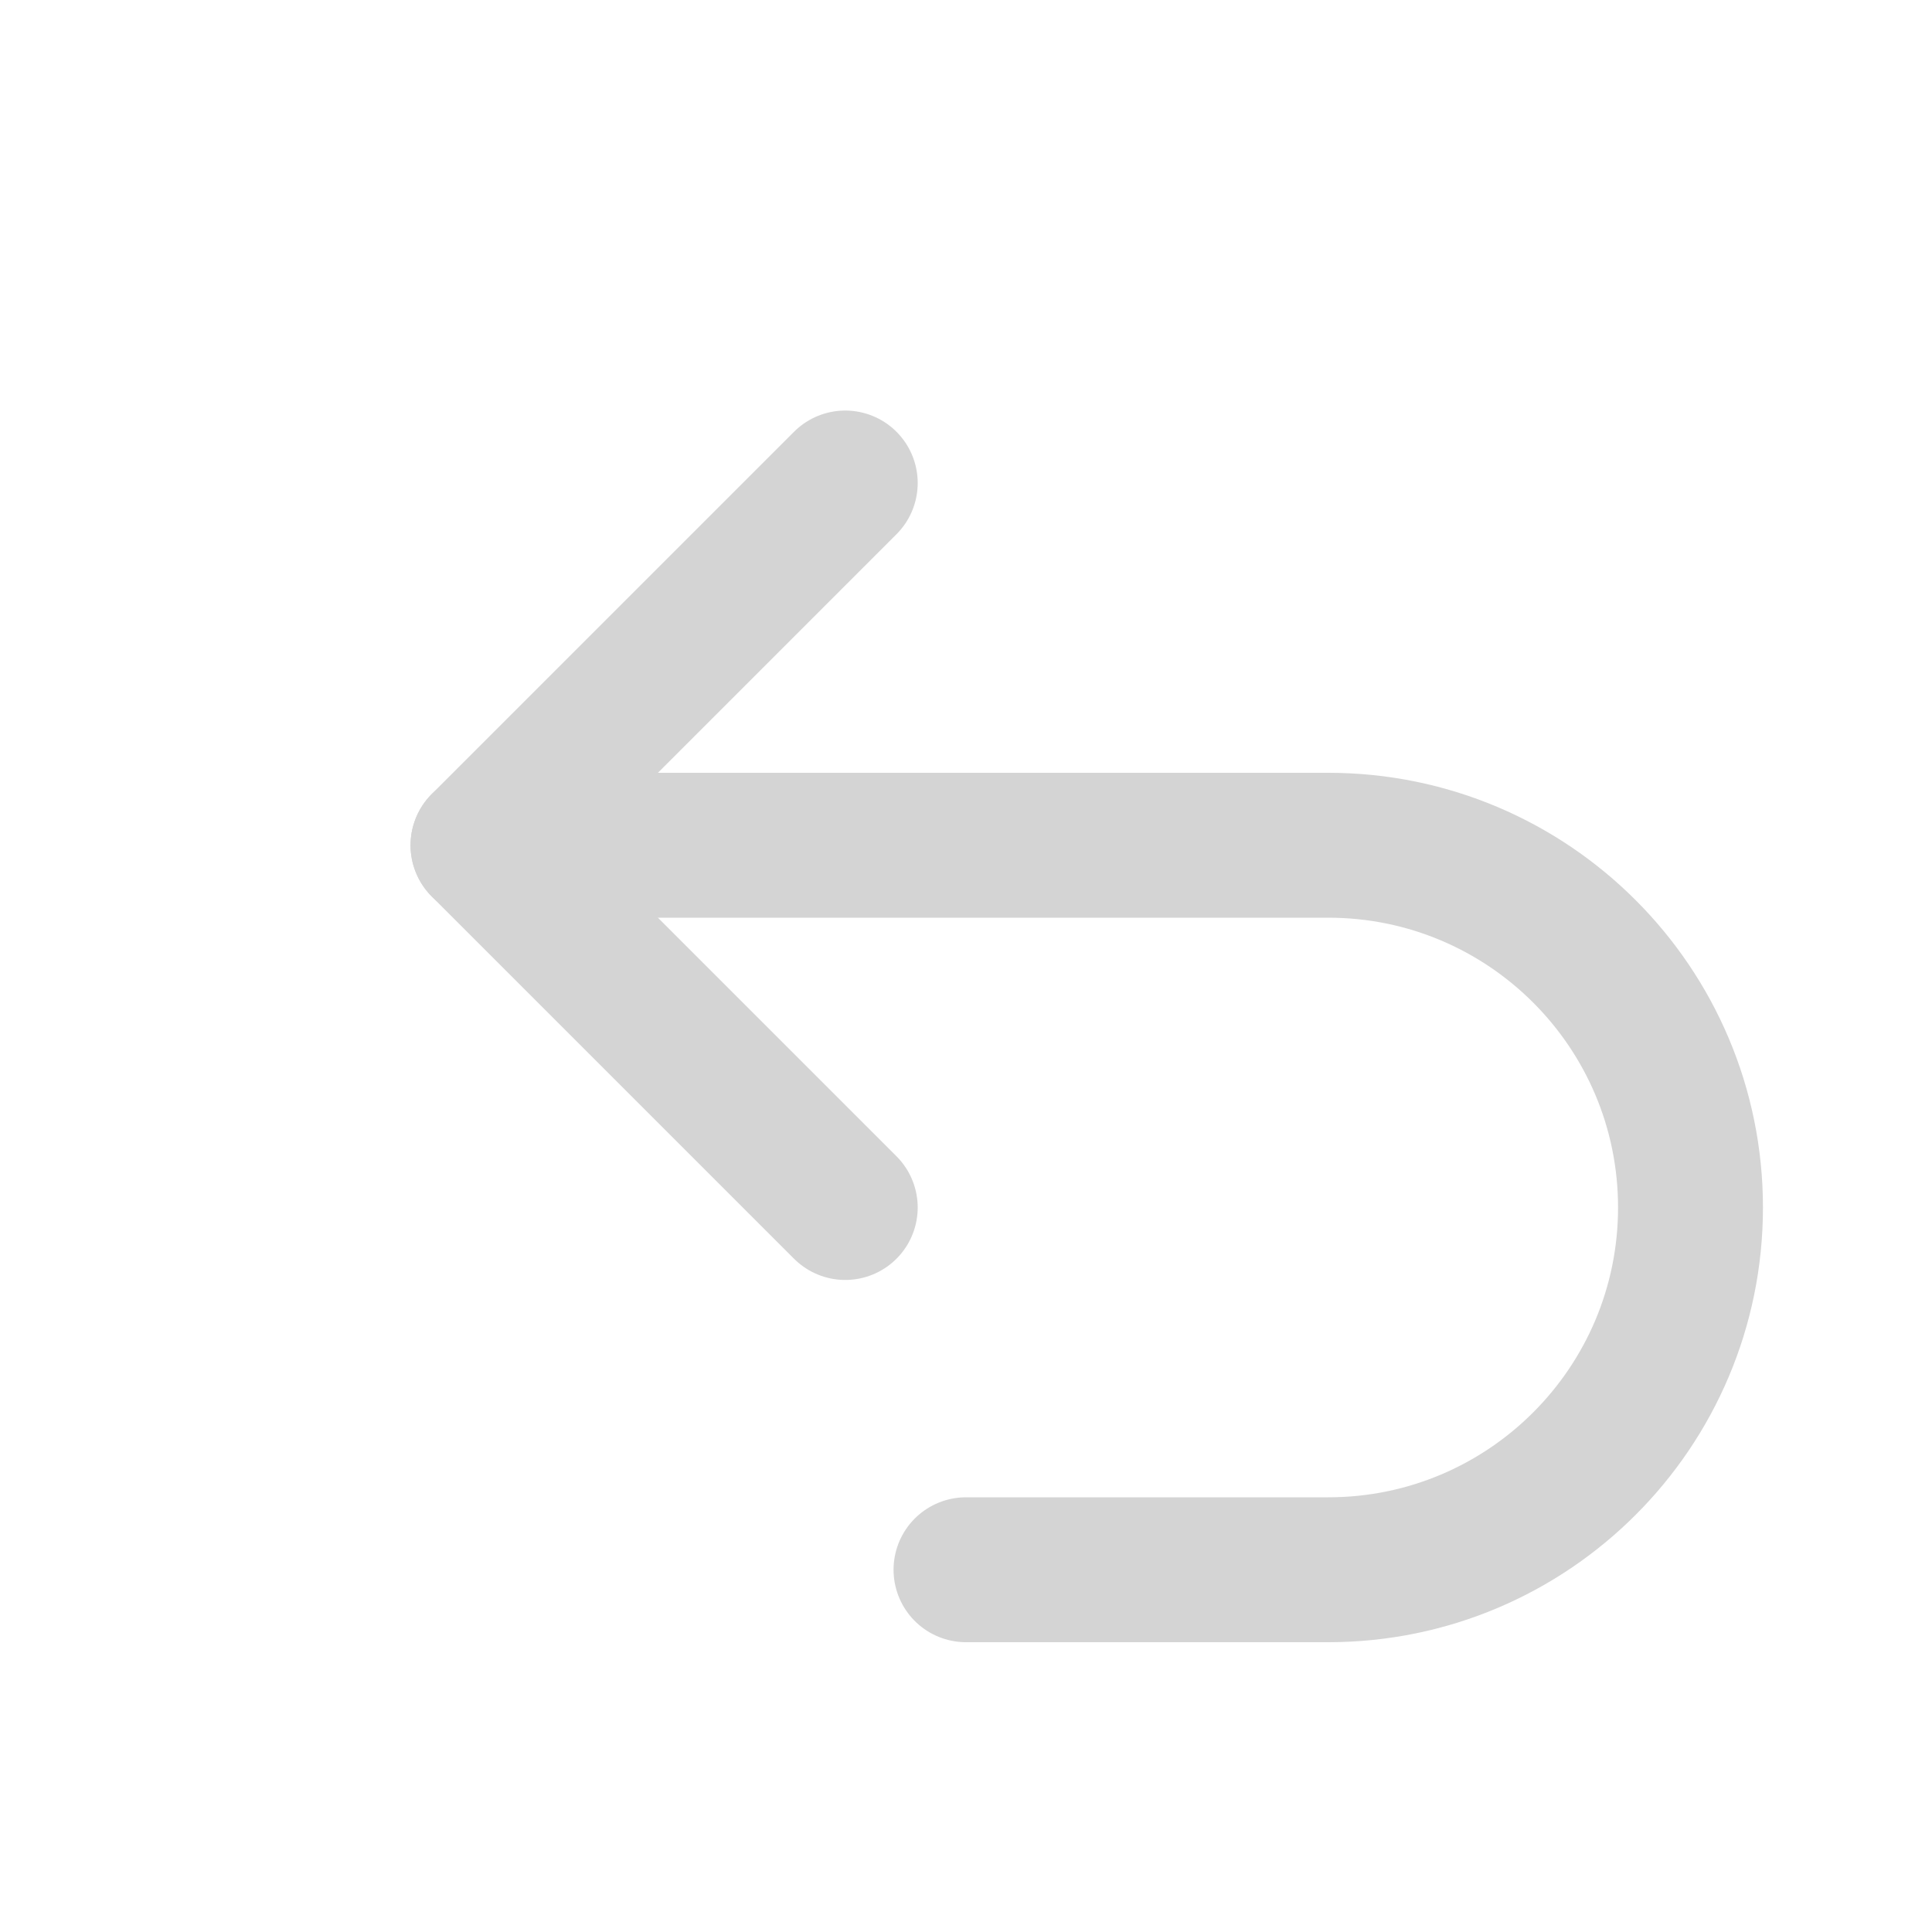
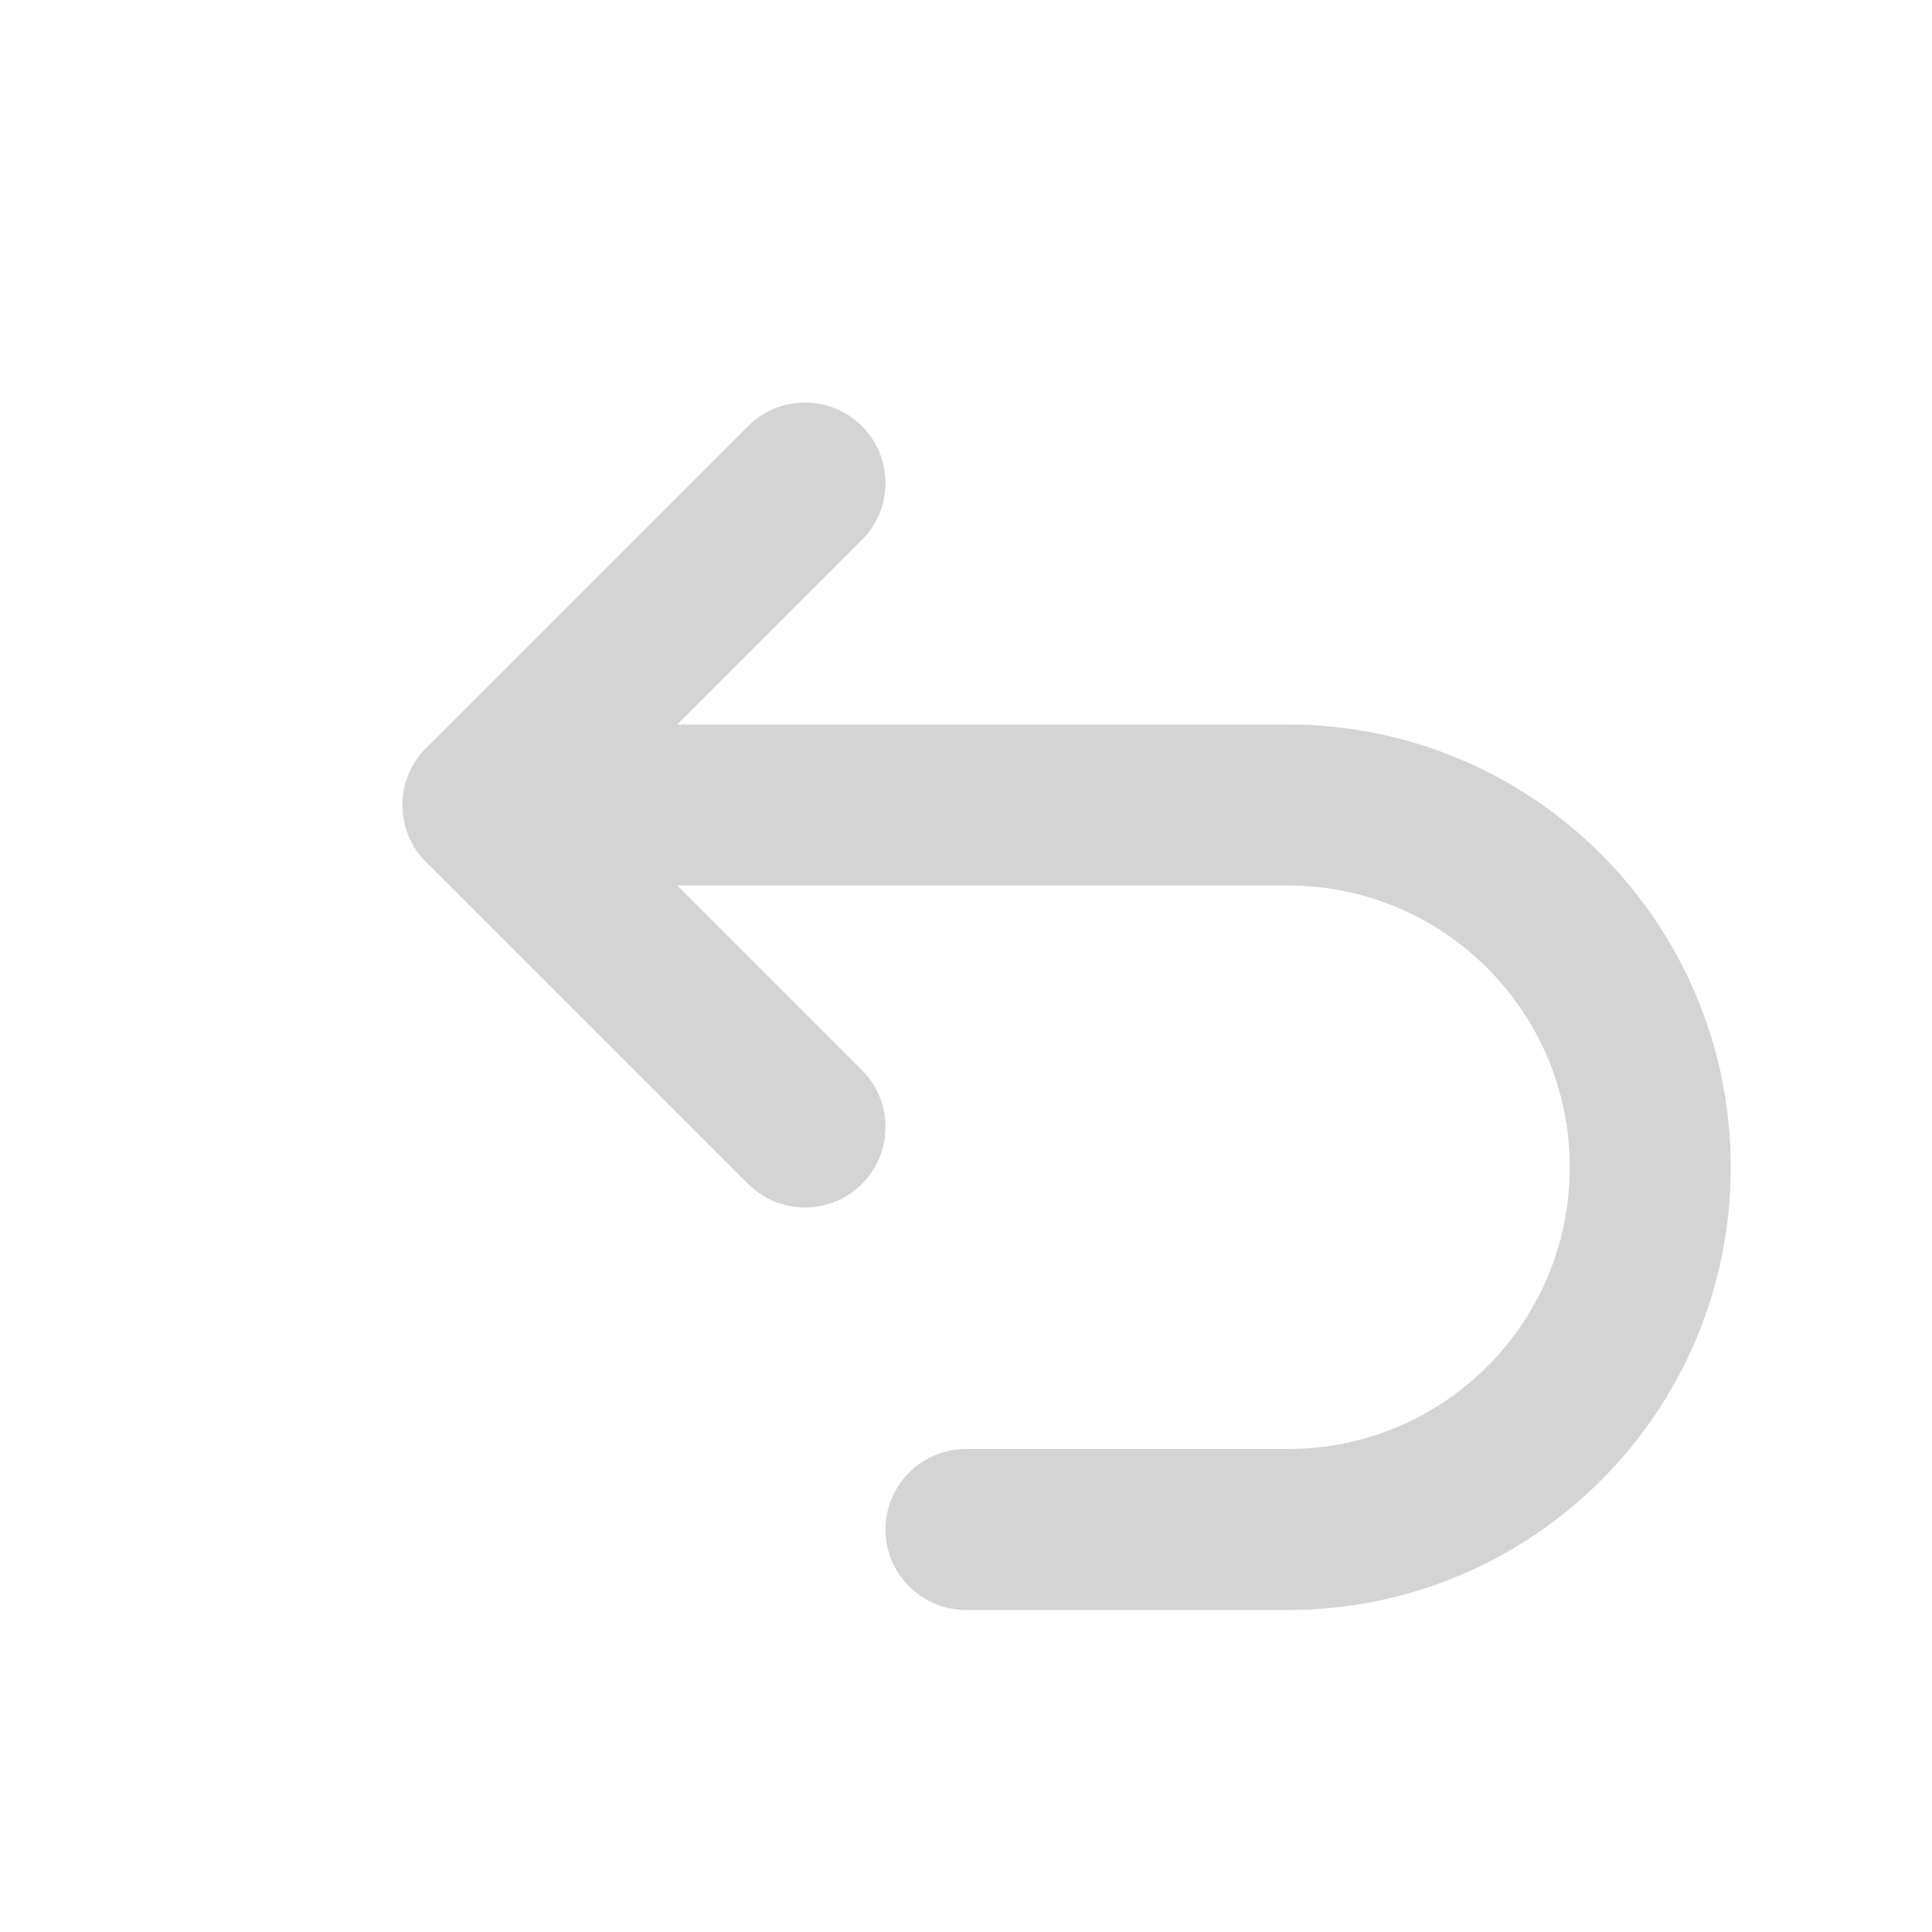
- <svg xmlns="http://www.w3.org/2000/svg" viewBox="0 0 16 16" width="16" height="16">
-   <path d="M4 7h7a3 3 0 0 1 0 6H8" fill="none" stroke="#d4d4d4" stroke-width="1.2" stroke-linecap="round" stroke-linejoin="round" />
-   <polyline points="7,4 4,7 7,10" fill="none" stroke="#d4d4d4" stroke-width="1.2" stroke-linecap="round" stroke-linejoin="round" />
+ <svg xmlns="http://www.w3.org/2000/svg" viewBox="0 0 24 24" width="24" height="24">
+   <path d="M6 10h10a4.5 4.5 0 0 1 0 9H12" fill="none" stroke="#d4d4d4" stroke-width="2" stroke-linecap="round" stroke-linejoin="round" />
+   <polyline points="10,6 6,10 10,14" fill="none" stroke="#d4d4d4" stroke-width="2" stroke-linecap="round" stroke-linejoin="round" />
</svg>
